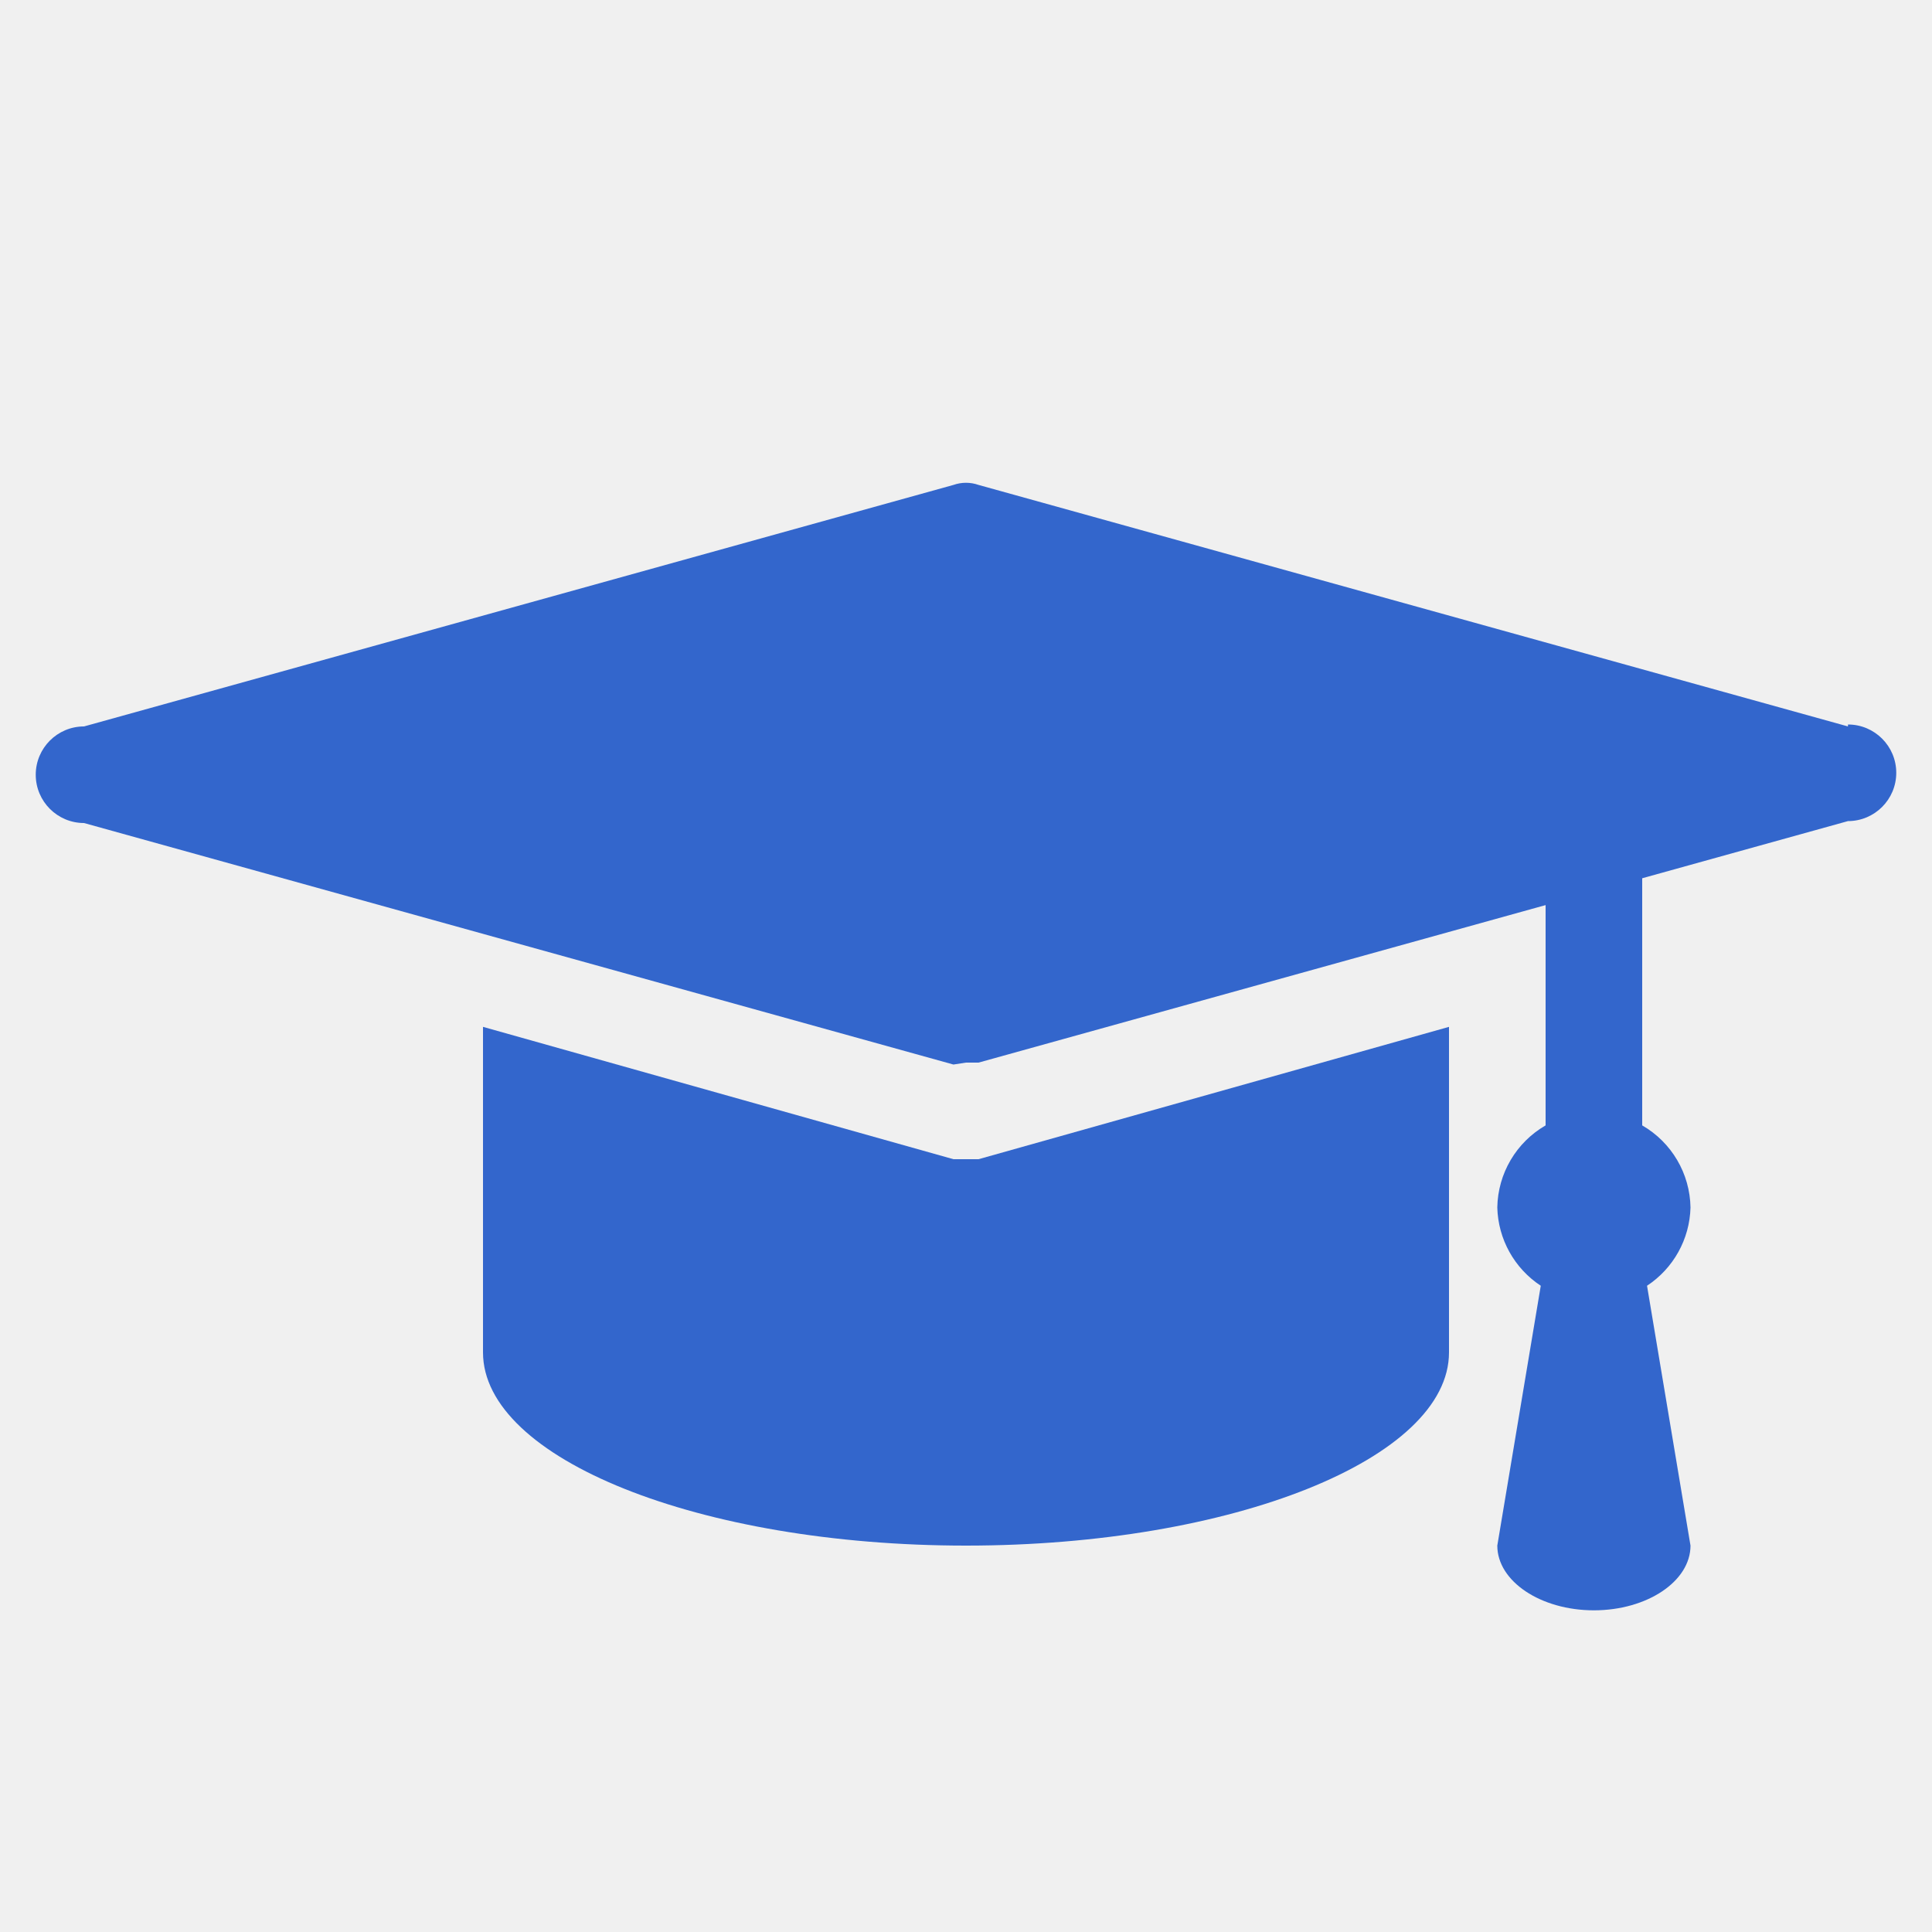
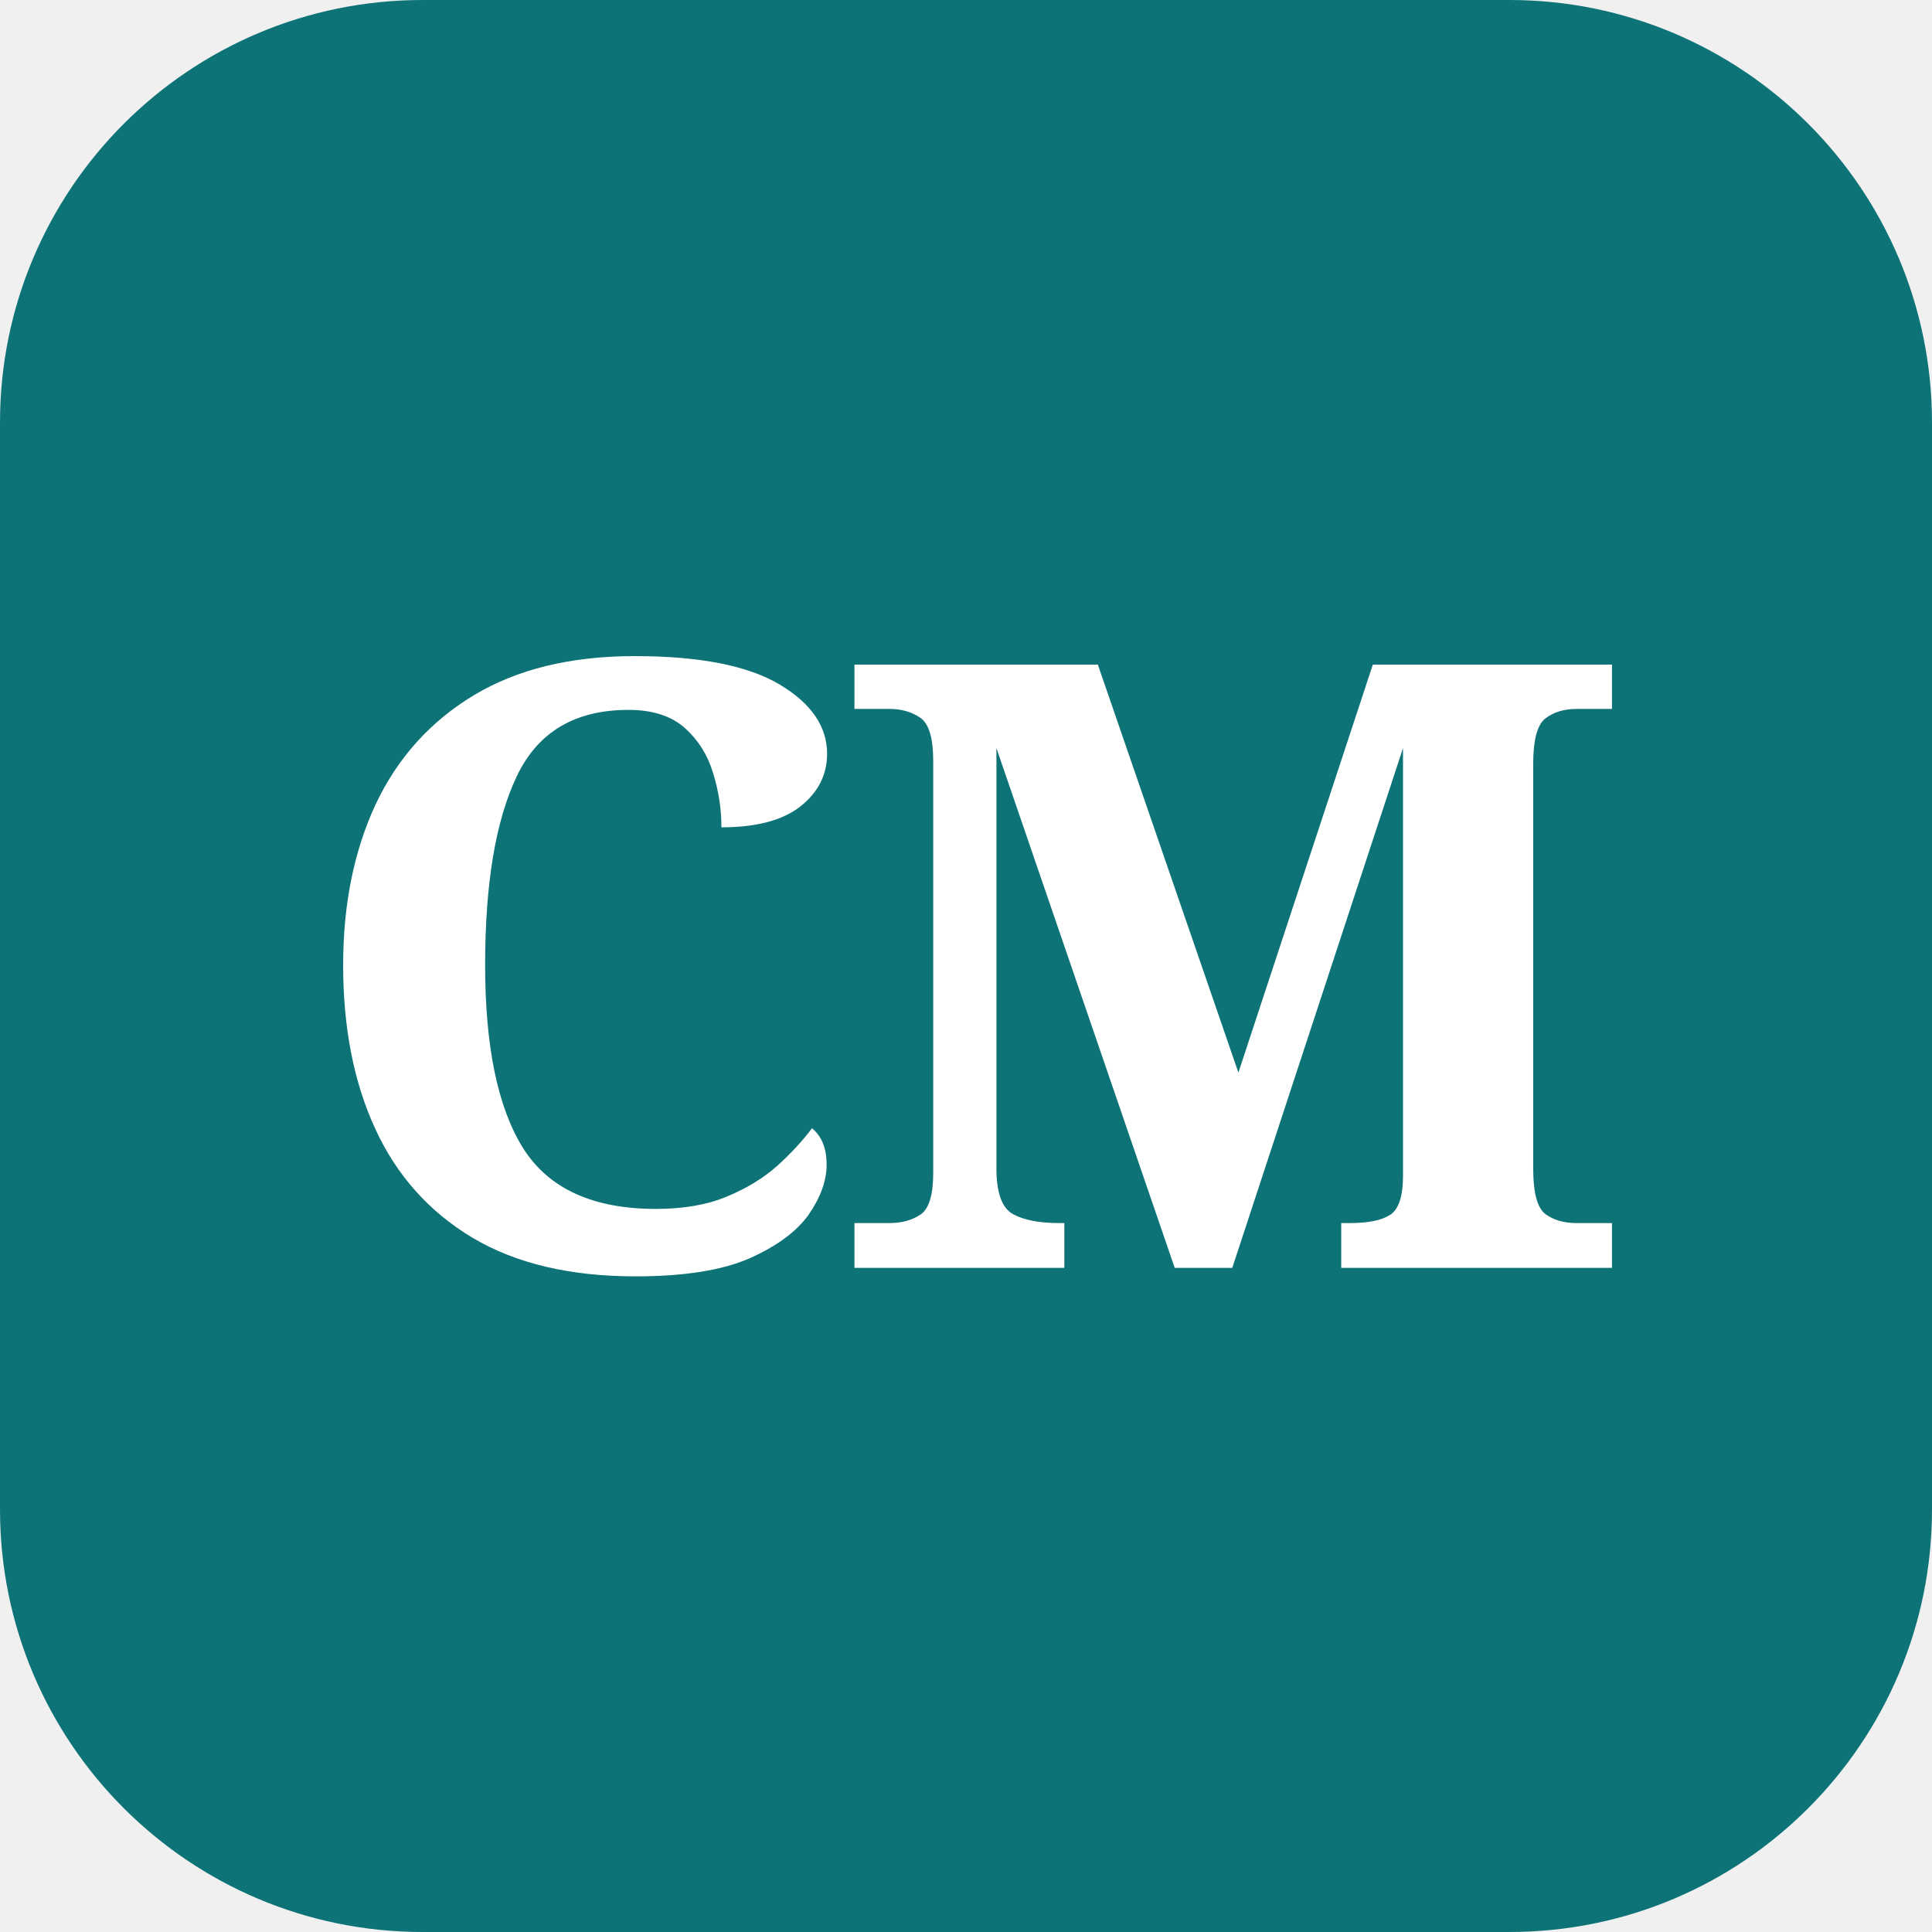
- <svg xmlns="http://www.w3.org/2000/svg" viewBox="2 2 20 20">
-   <path d="M12.13,14,12,14l-.13,0L7,12.63V16c0,1.1,2.24,2,5,2s5-.9,5-2V12.63Z" fill="#36c" />
-   <path d="M21.13,9.52l-9-2.5a.39.39,0,0,0-.26,0l-9,2.5a.5.5,0,0,0,0,1l9,2.5L12,13l.13,0,9-2.5a.5.5,0,0,0,0-1Z" fill="#36c" />
-   <path d="M19.5,14.5a1,1,0,0,0-.5-.85V10H18v3.65a1,1,0,0,0-.5.85,1,1,0,0,0,.45.81L17.5,18c0,.37.45.67,1,.67s1-.3,1-.67l-.45-2.69A1,1,0,0,0,19.5,14.5Z" fill="#36c" />
+ <svg xmlns="http://www.w3.org/2000/svg" viewBox="0 0 64 64">
+   <rect width="64" height="64" rx="14" fill="#0d7377" />
+   <text x="32" y="42" font-family="Georgia, serif" font-size="28" font-weight="700" fill="#ffffff" text-anchor="middle" letter-spacing="-1">CM</text>
</svg>
